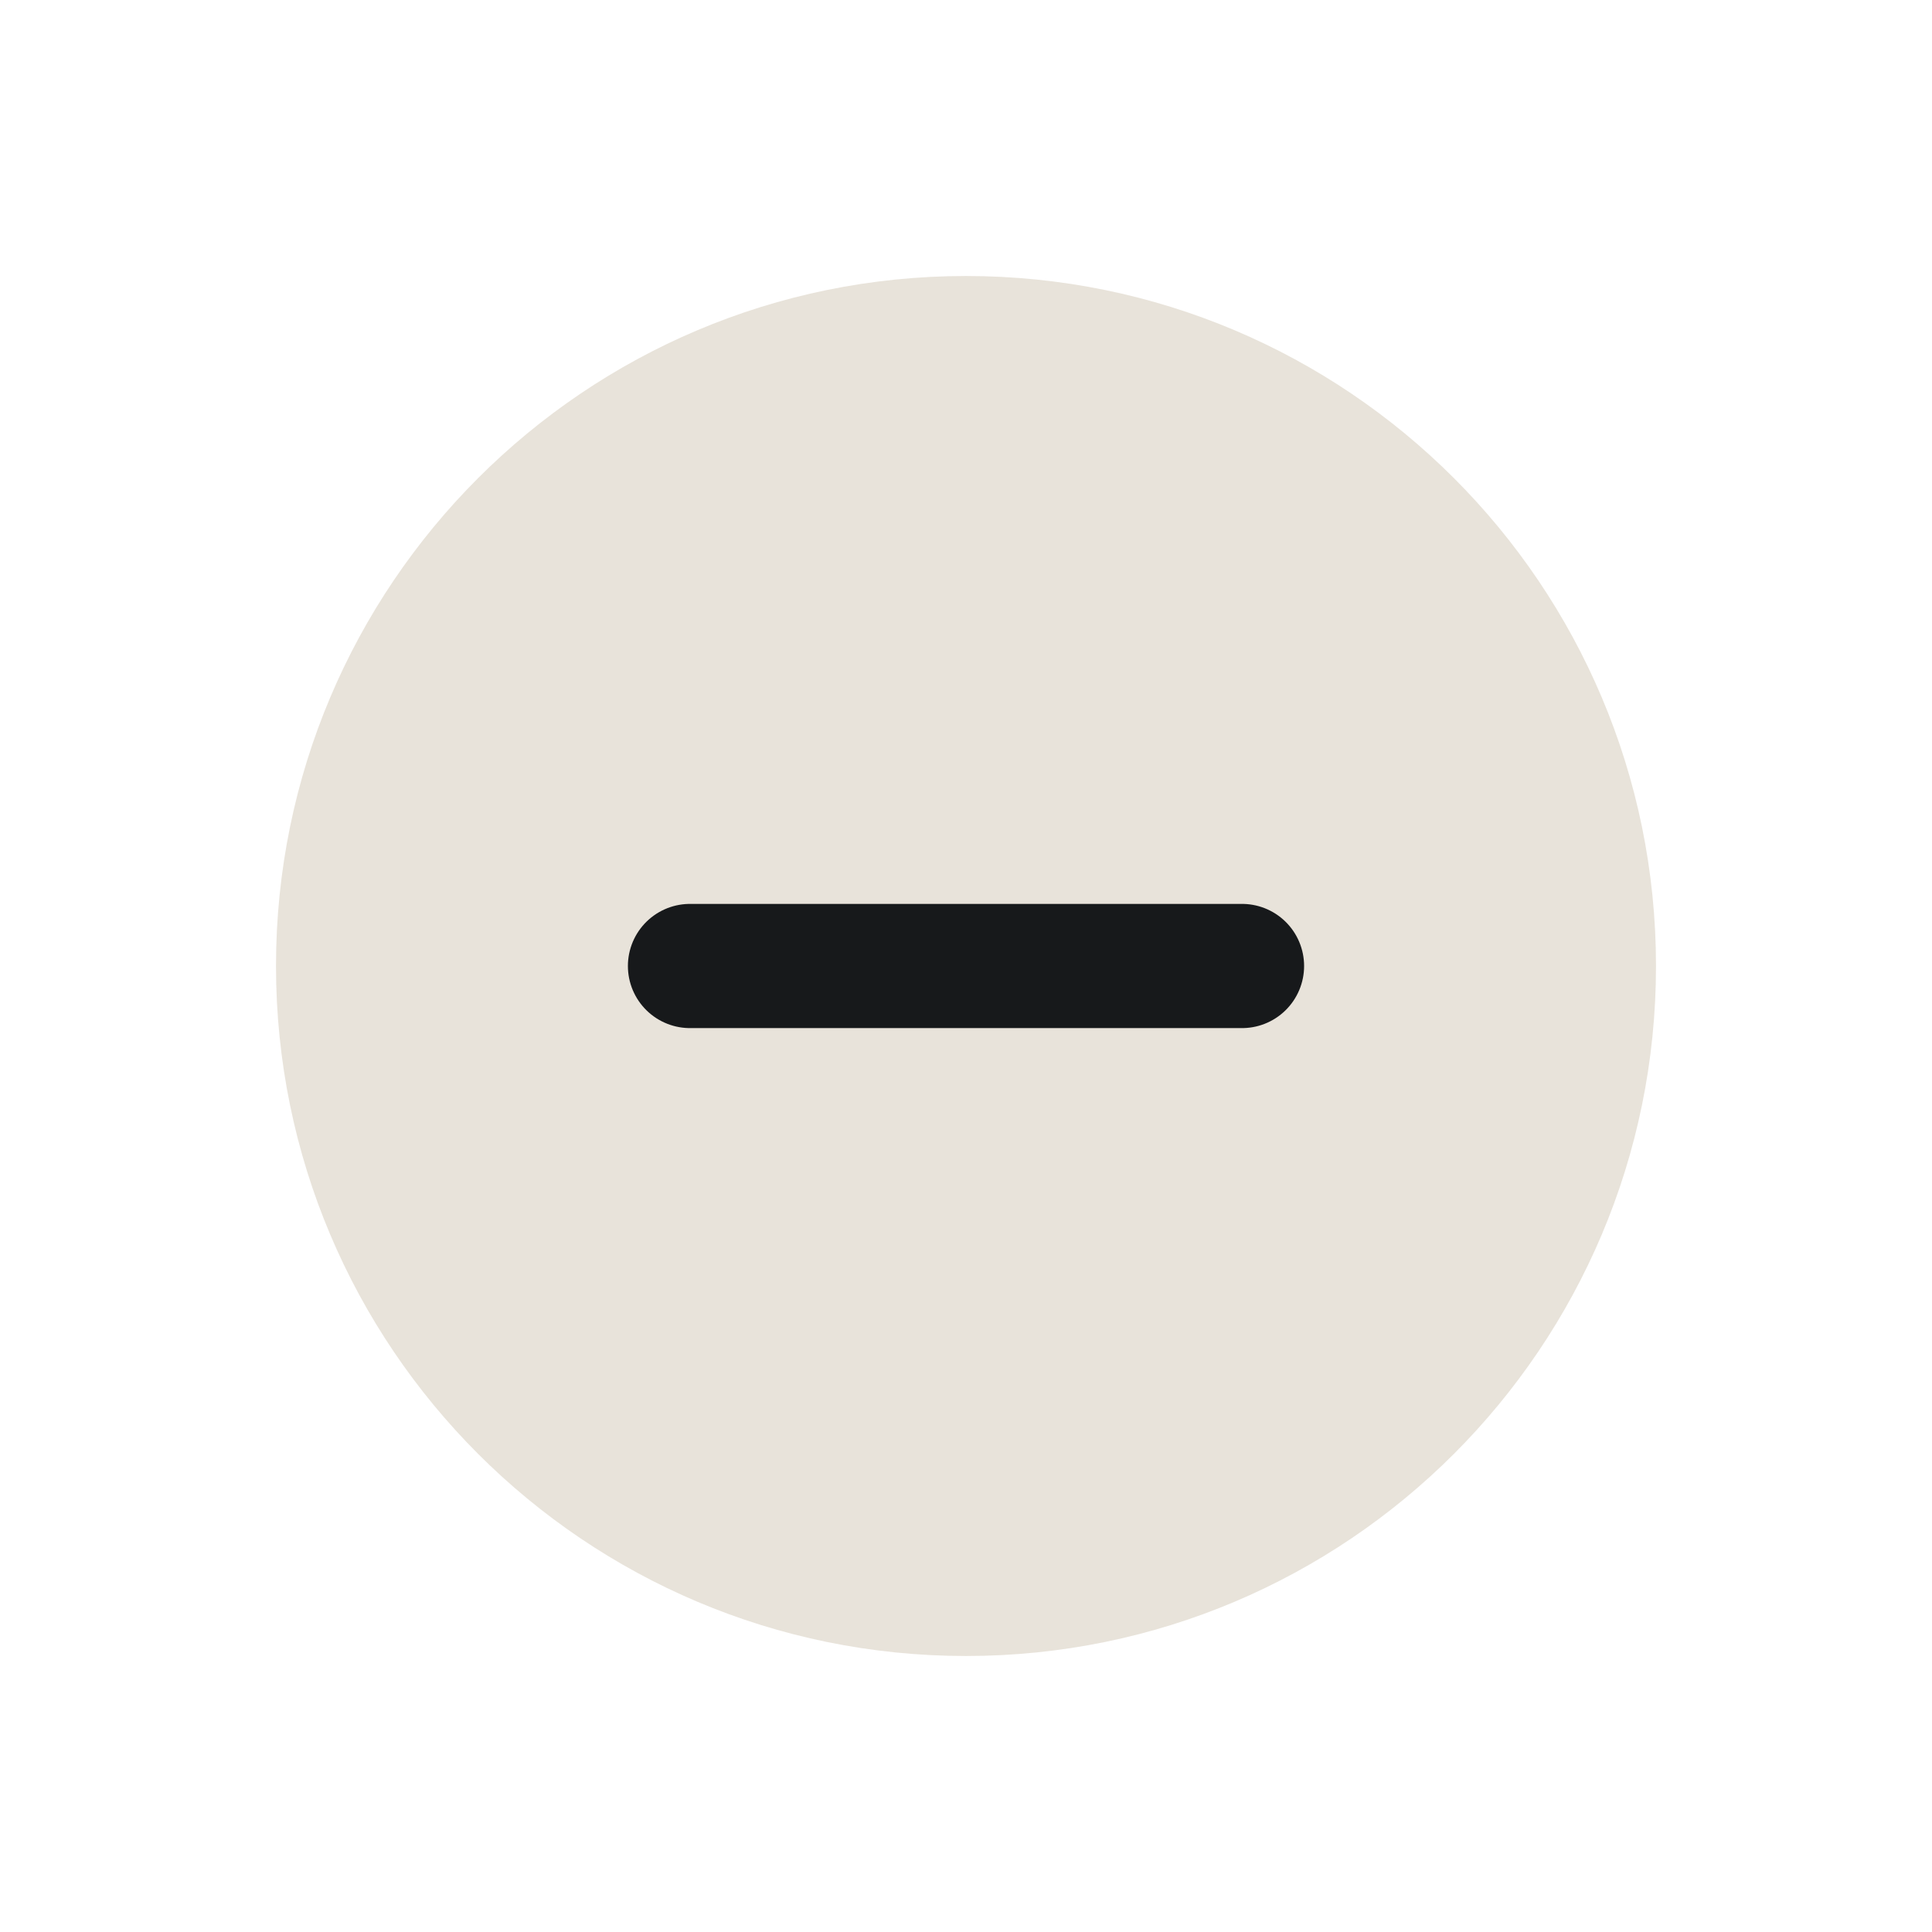
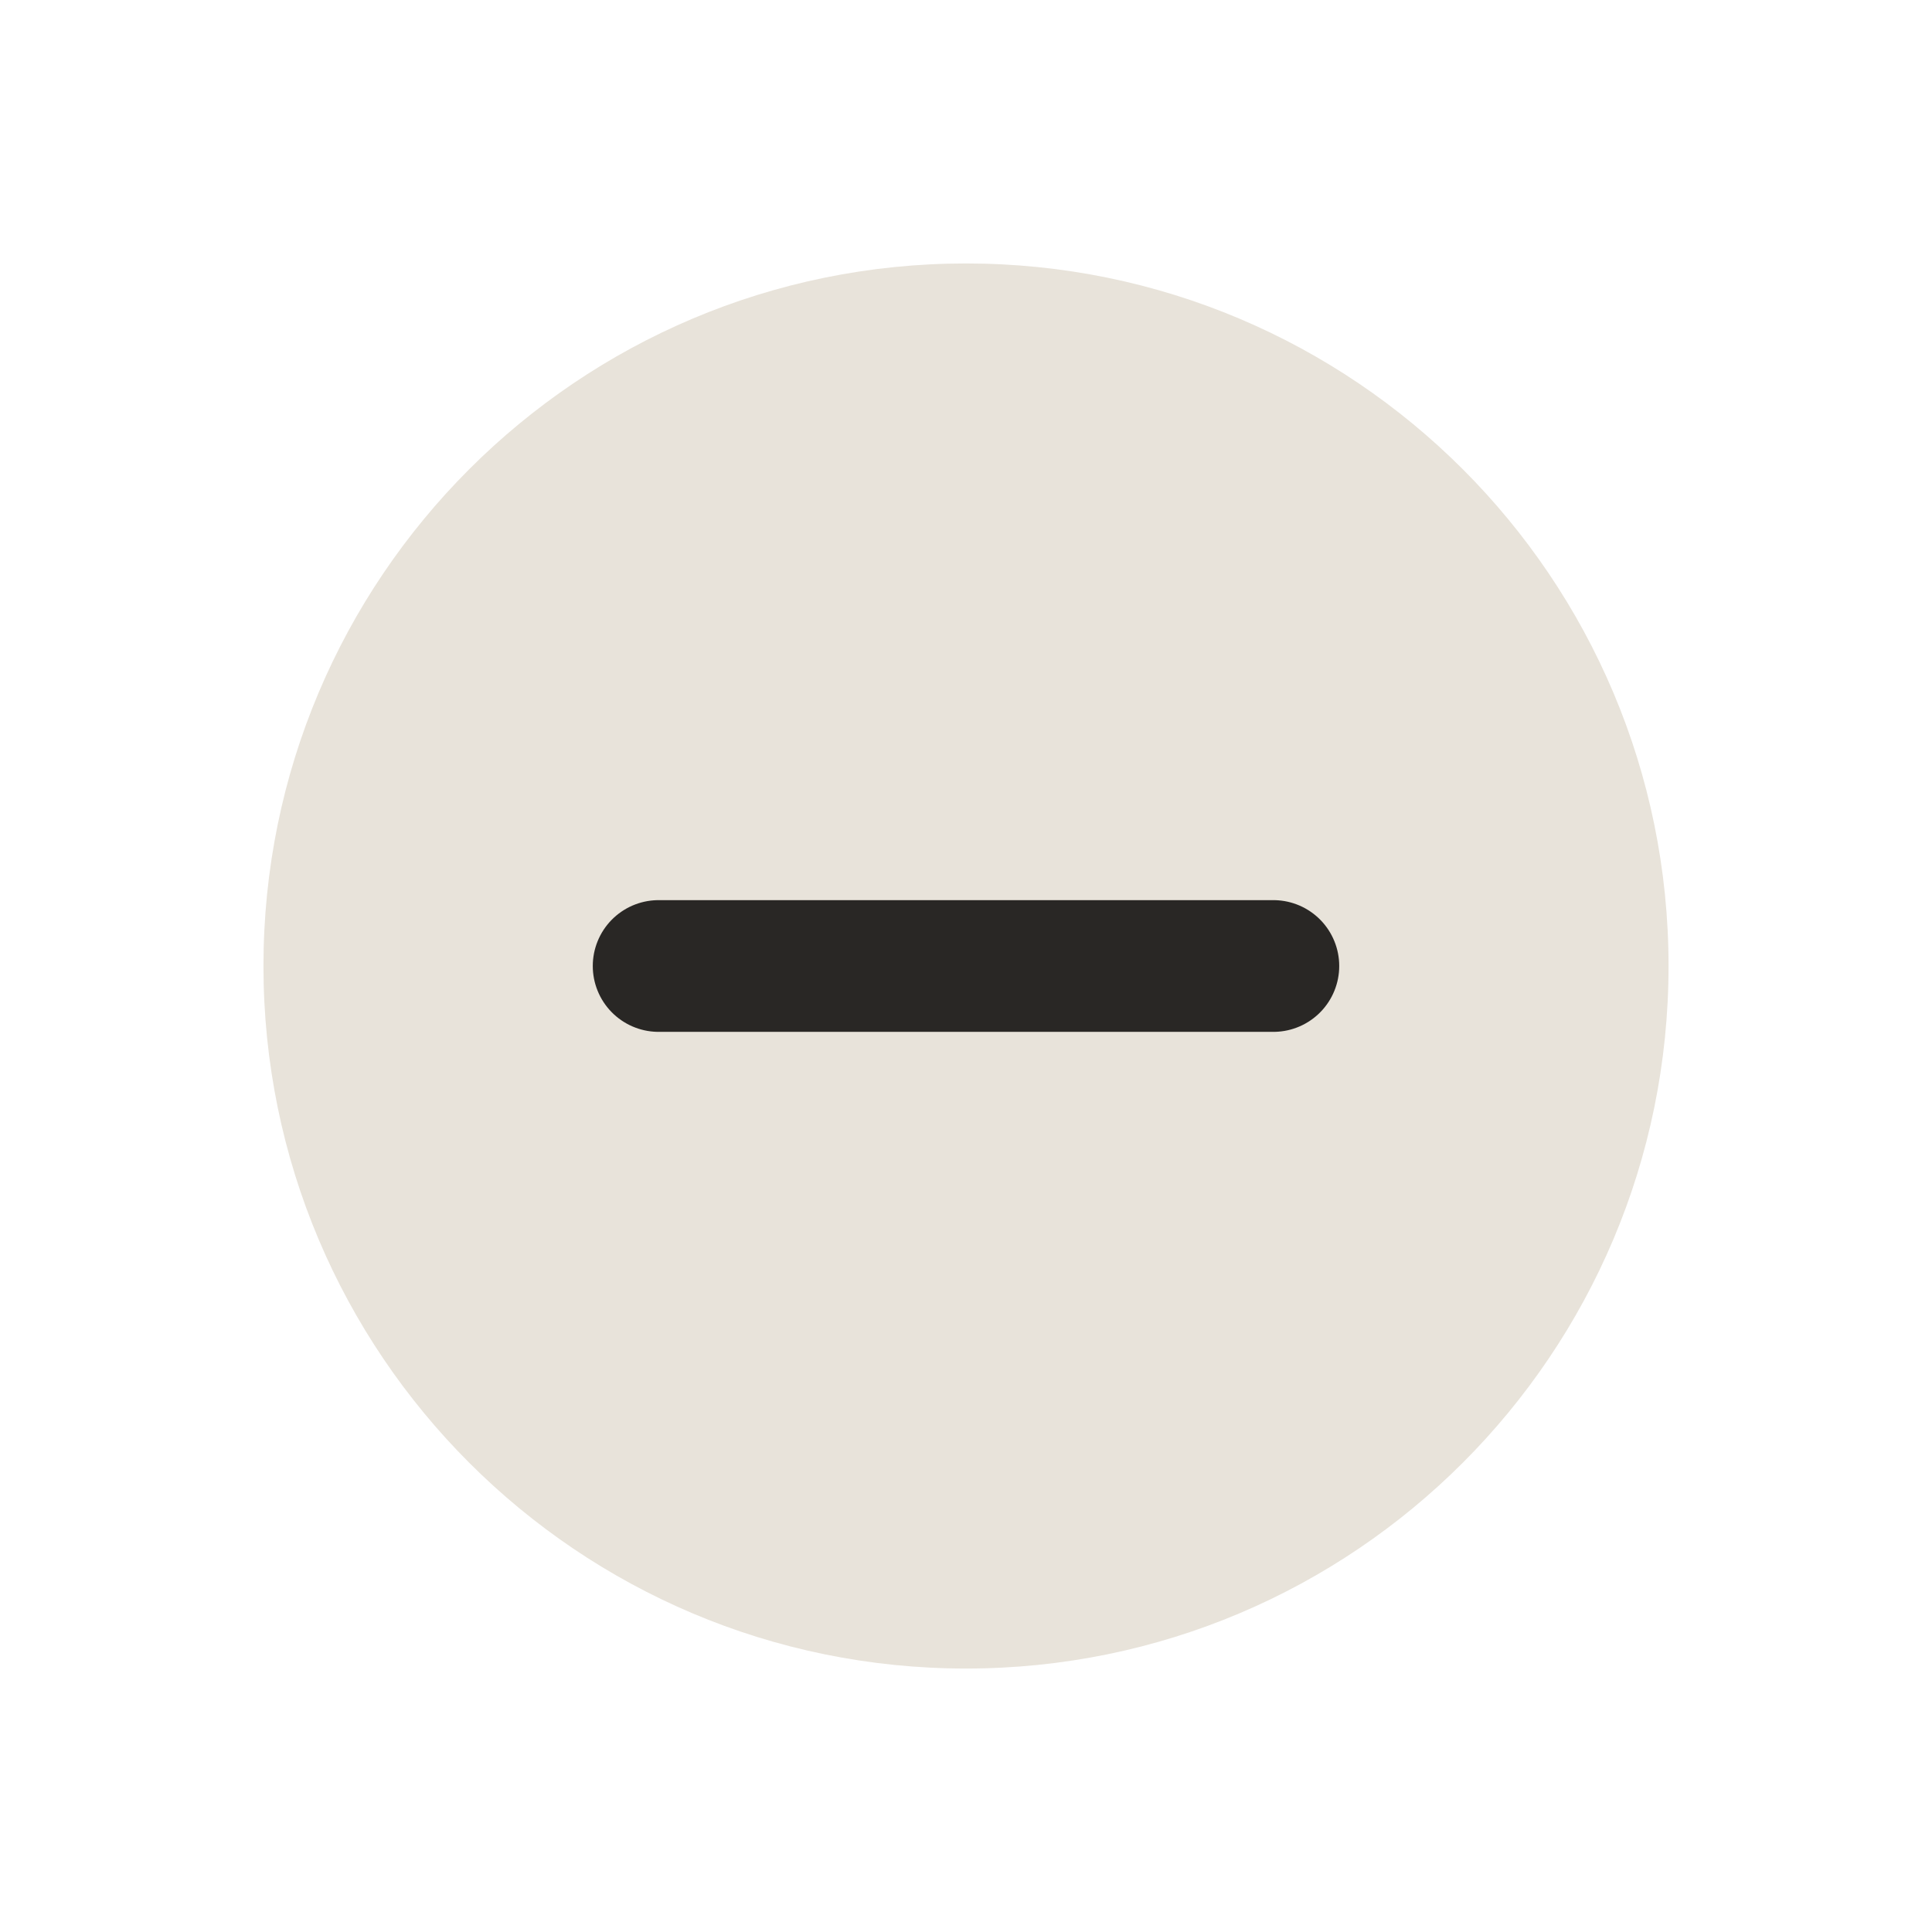
- <svg xmlns="http://www.w3.org/2000/svg" width="28" height="28" viewBox="0 0 28 28">
+ <svg xmlns="http://www.w3.org/2000/svg" width="22" height="22" viewBox="0 0 22 22">
  <g id="active-center">
-     <circle cx="14" cy="14" r="8" fill="#D2B99A" />
-     <path d="M10 14H18" fill="none" stroke="#17191B" stroke-width="1.8" stroke-linecap="round" />
+     <circle cx="11" cy="11" r="6.5" fill="#D2B99A" />
+     <path d="M7.5 11H14.5" fill="none" stroke="#292725" stroke-width="1.5" stroke-linecap="round" />
  </g>
  <g id="hover-center">
-     <circle cx="14" cy="14" r="10" fill="#E8E3DA" />
-     <path d="M10 14H18" fill="none" stroke="#17191B" stroke-width="1.8" stroke-linecap="round" />
+     <circle cx="11" cy="11" r="8" fill="#E8E3DA" />
+     <path d="M7.5 11H14.5" fill="none" stroke="#292725" stroke-width="1.5" stroke-linecap="round" />
  </g>
</svg>
